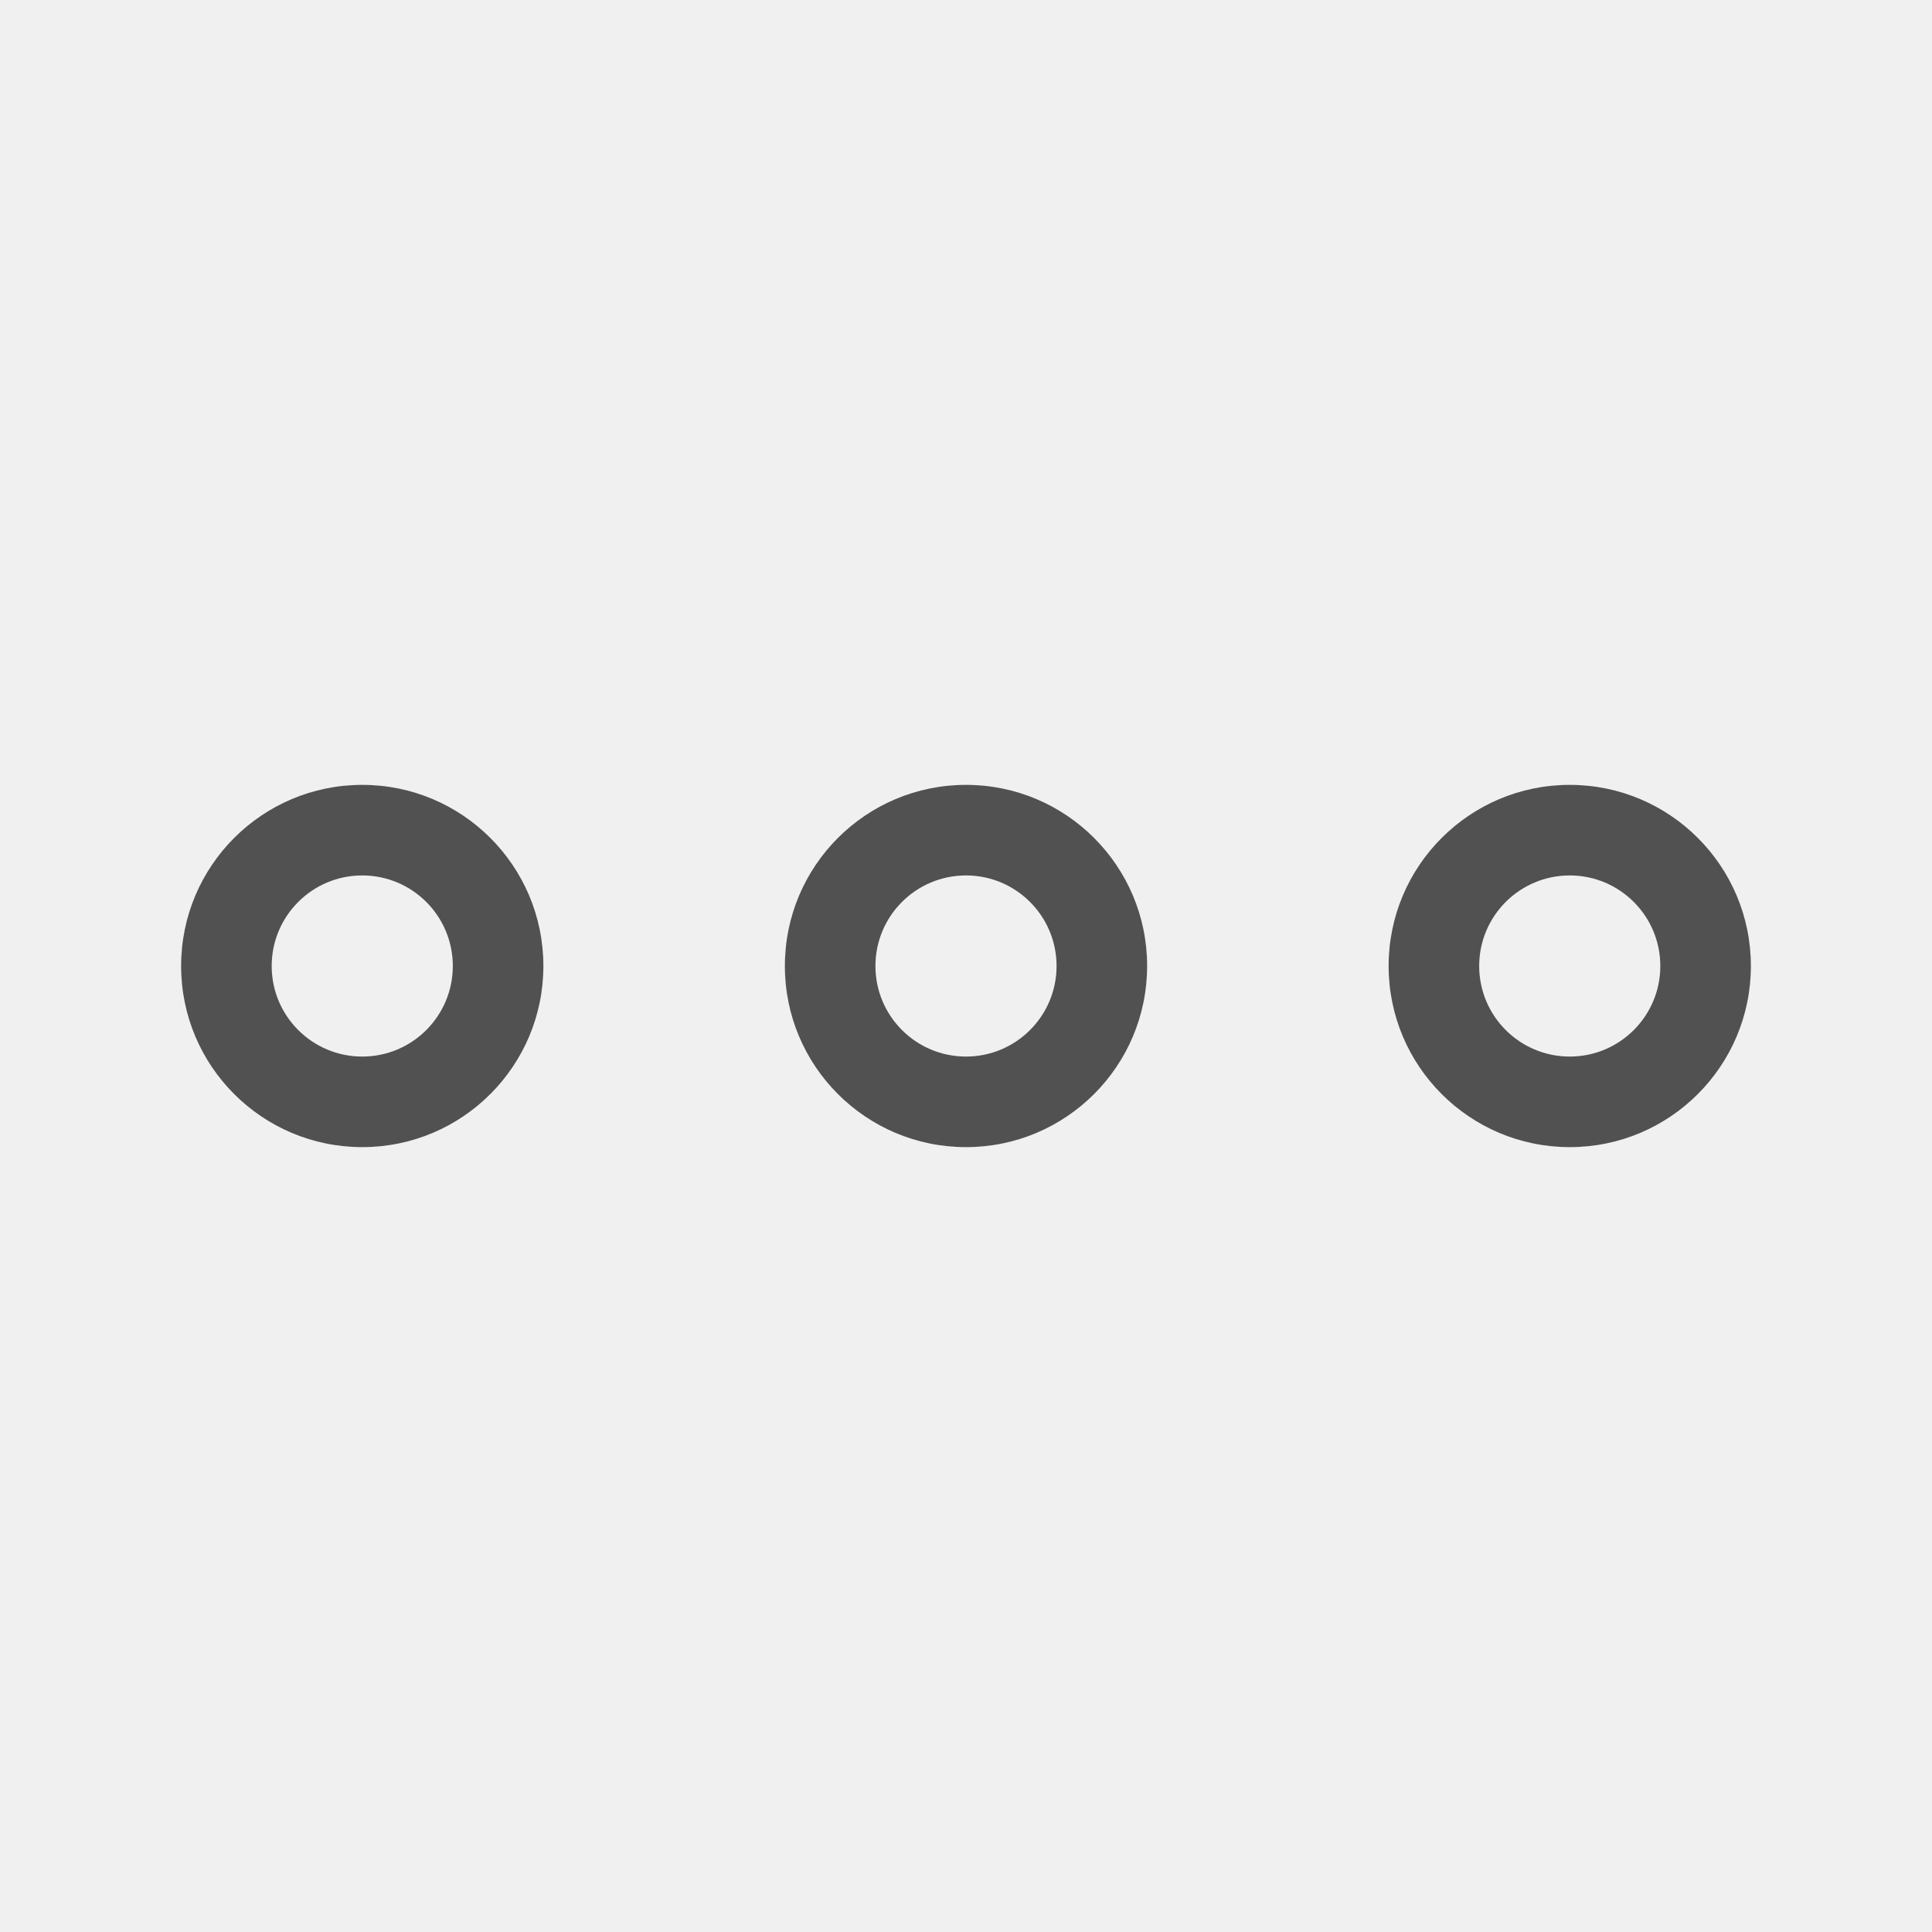
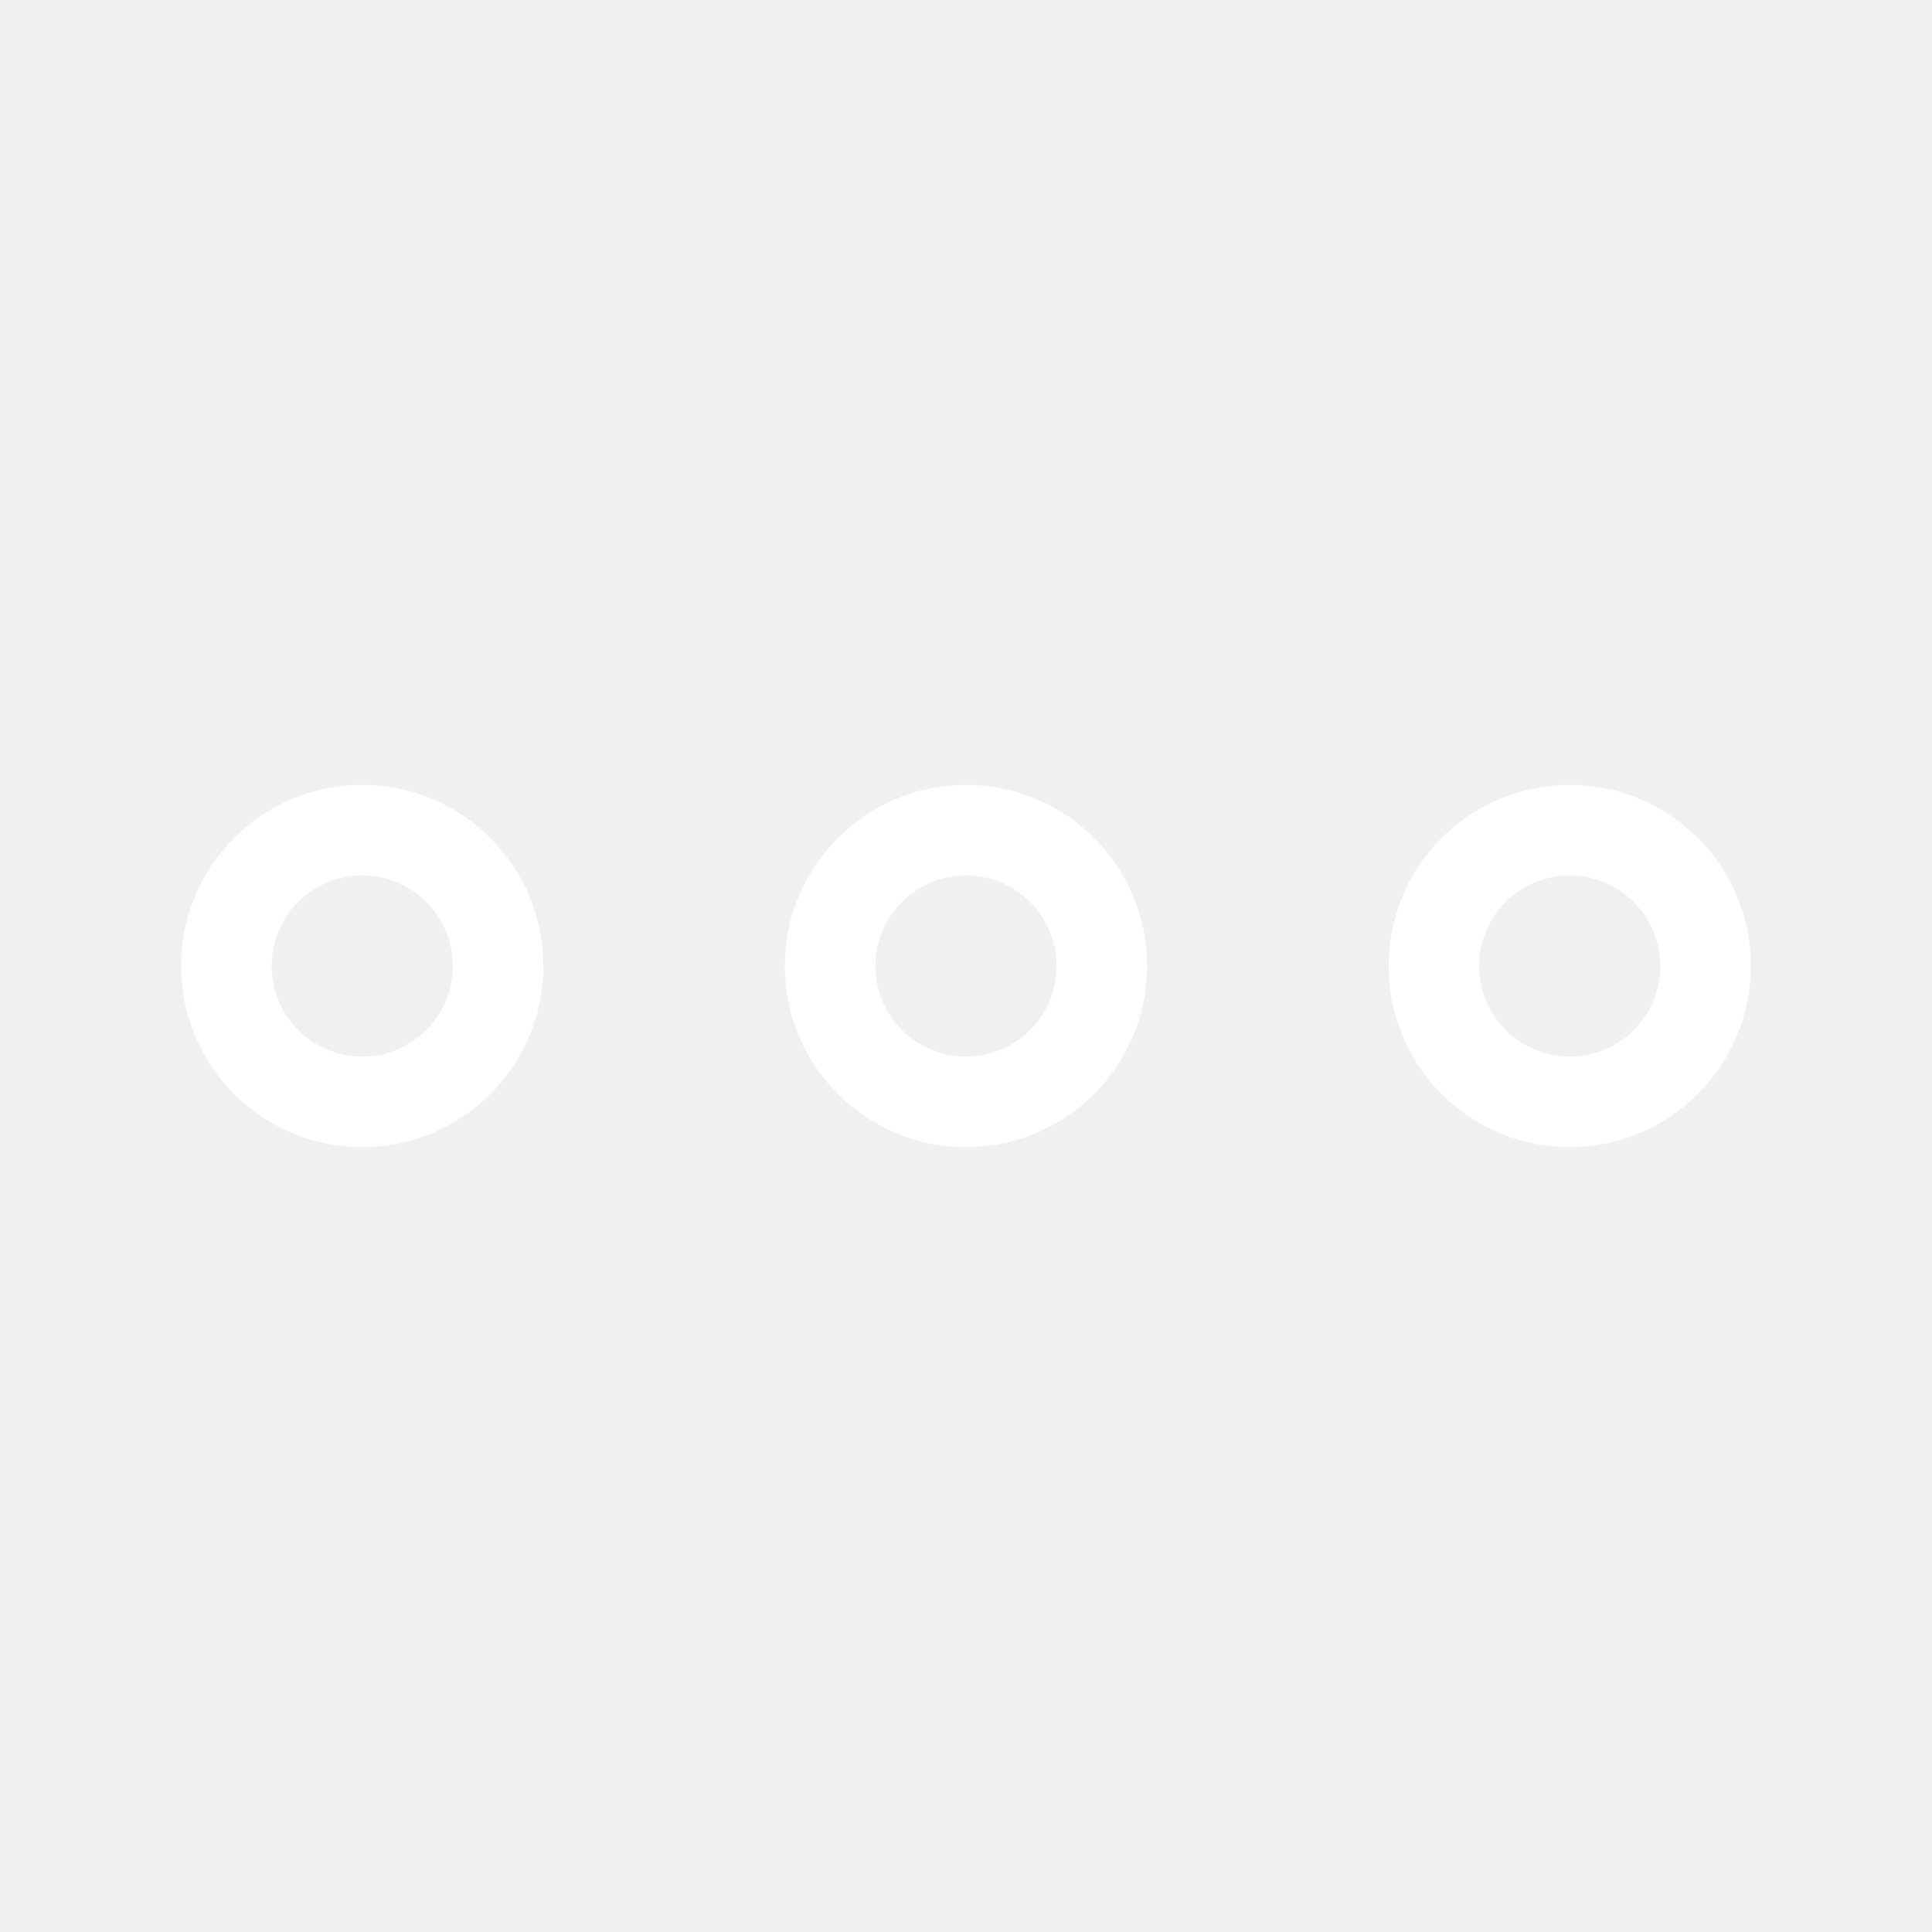
<svg xmlns="http://www.w3.org/2000/svg" data-name="Layer 1" id="Layer_1" viewBox="0 0 32 32">
  <defs>
-     <style>.cls-1{fill:#515151;}</style>
+     <style>.cls-1{fill:#FFF;}</style>
  </defs>
  <path class="cls-1" d="M16,13a3,3,0,1,0,3,3A3,3,0,0,0,16,13Zm0,4.5A1.5,1.5,0,1,1,17.5,16,1.5,1.5,0,0,1,16,17.5Z" />
  <path class="cls-1" d="M26,13a3,3,0,1,0,3,3A3,3,0,0,0,26,13Zm0,4.5A1.5,1.5,0,1,1,27.5,16,1.5,1.5,0,0,1,26,17.5Z" />
  <path class="cls-1" d="M6,13a3,3,0,1,0,3,3A3,3,0,0,0,6,13Zm0,4.5A1.5,1.5,0,1,1,7.5,16,1.5,1.5,0,0,1,6,17.5Z" />
</svg>
